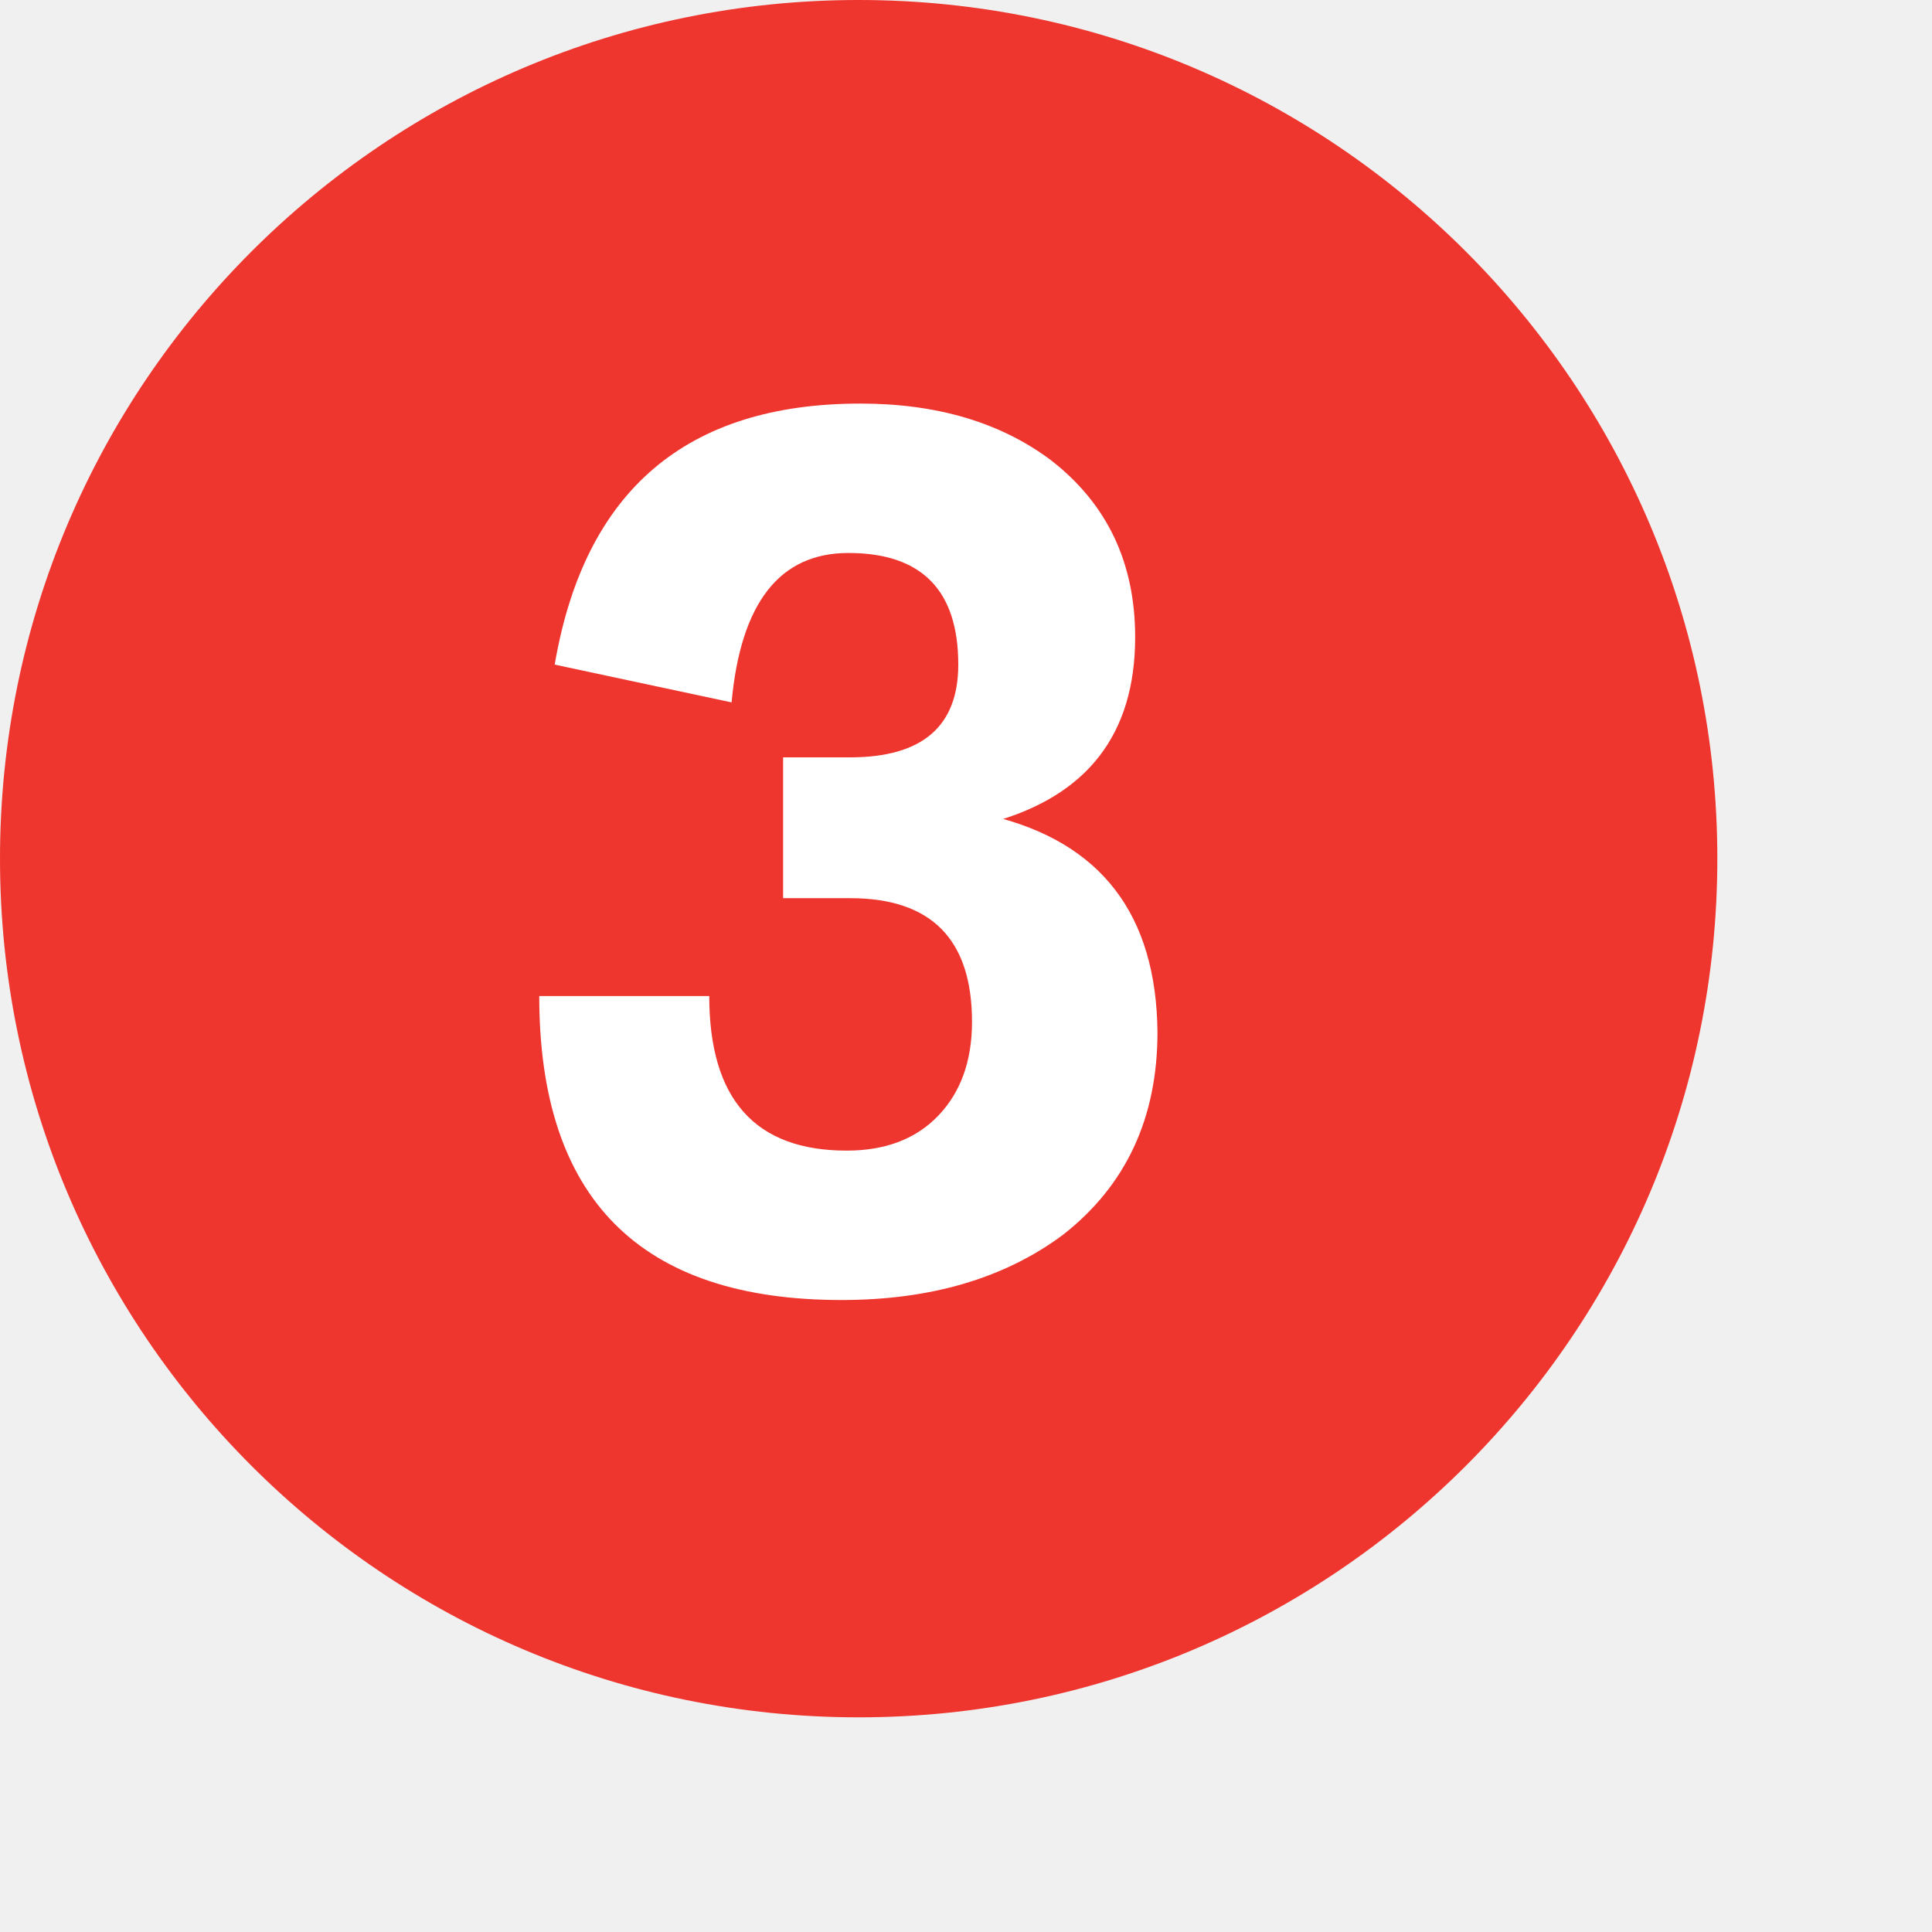
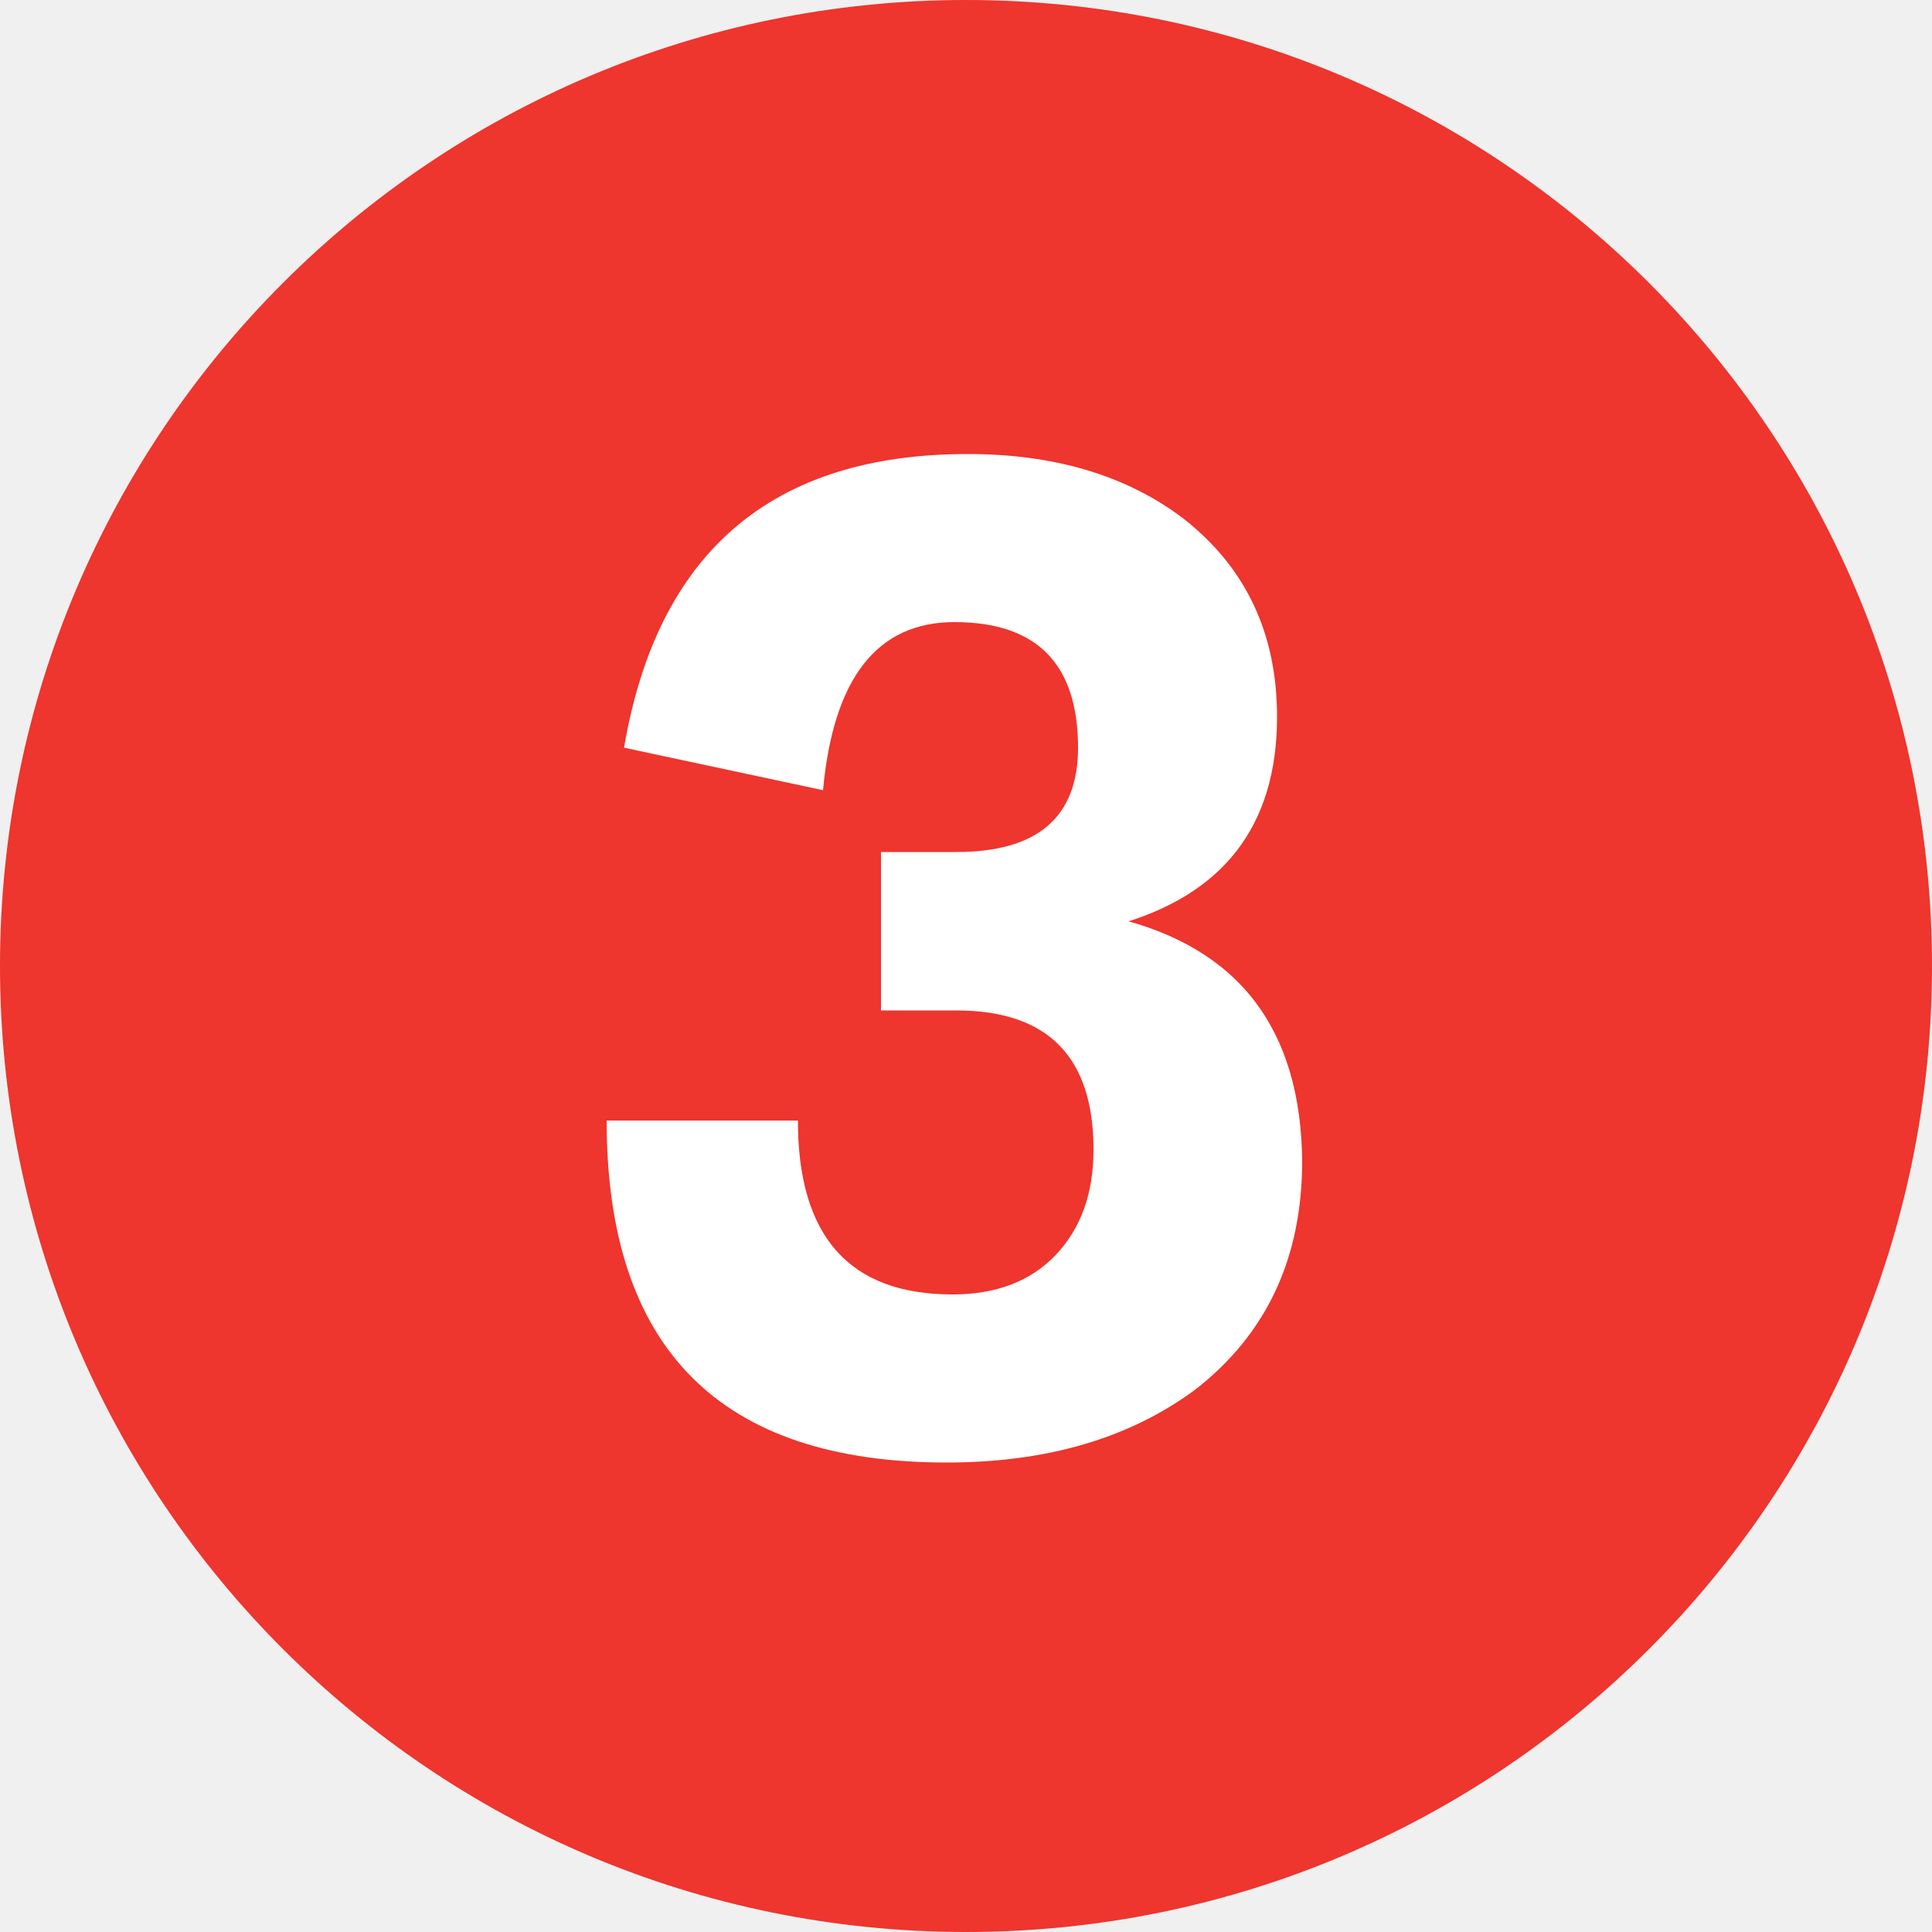
- <svg xmlns="http://www.w3.org/2000/svg" width="250px" height="250px" viewBox="12.5 12.5 112.5 112.5">
+ <svg xmlns="http://www.w3.org/2000/svg" width="250px" height="250px" viewBox="12.5 12.5 100 100">
  <circle cx="62.5" cy="62.5" r="50" fill="#EE352E" />
  <path d="M79.9,72.6c-0.067-6.867-3.3-11.067-9.7-12.6l0.1,0.2l-0.1,0.2c5.6-1.533,8.4-5.133,8.4-10.8c0-4.333-1.633-7.767-4.9-10.3c-2.933-2.2-6.633-3.3-11.1-3.3c-10.133,0-16.067,5.067-17.8,15.2l10.3,2.2c0.533-5.8,2.8-8.7,6.8-8.7c4.267,0,6.4,2.167,6.4,6.5c0,3.6-2.1,5.4-6.3,5.4h-3.9v8.2H62c4.733,0,7.1,2.4,7.1,7.2c0,2.267-0.65,4.083-1.95,5.45c-1.3,1.367-3.083,2.05-5.35,2.05c-5.333,0-8-3-8-9h-9.9c0,11.8,5.867,17.7,17.6,17.7c5.2,0,9.5-1.267,12.9-3.8C78.067,81.533,79.9,77.6,79.9,72.6z" fill="#FFF" />
</svg>
